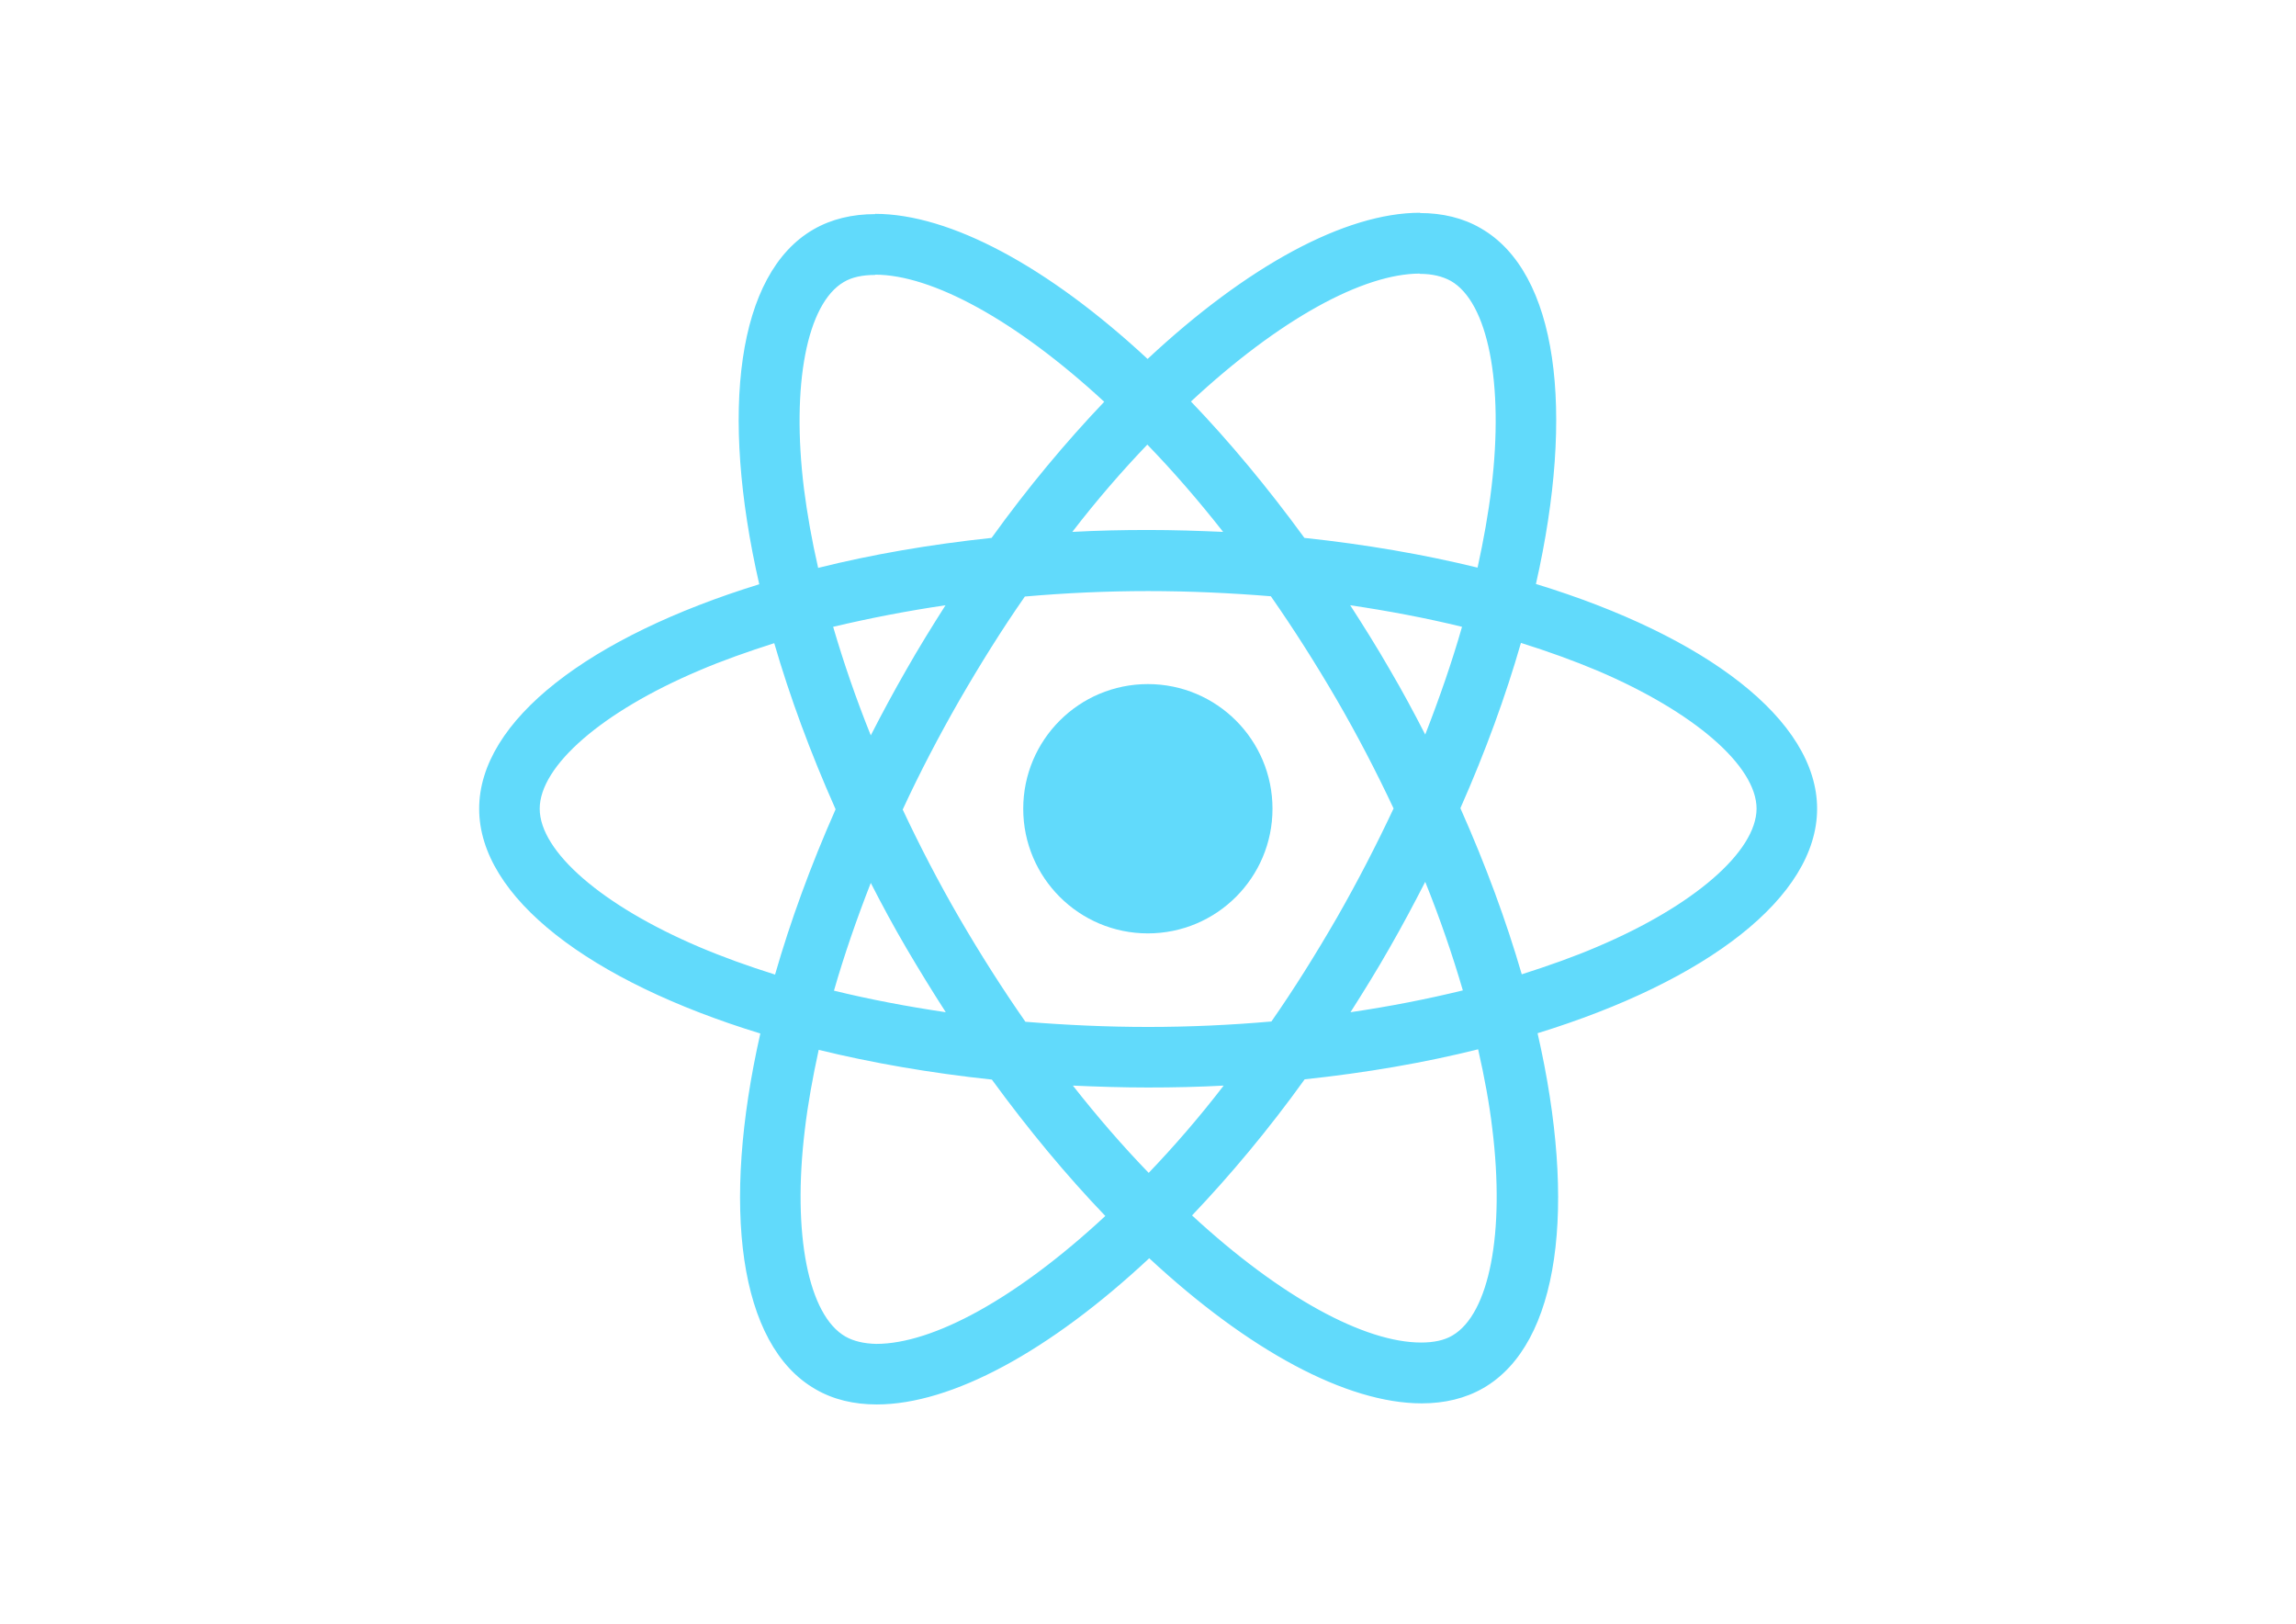
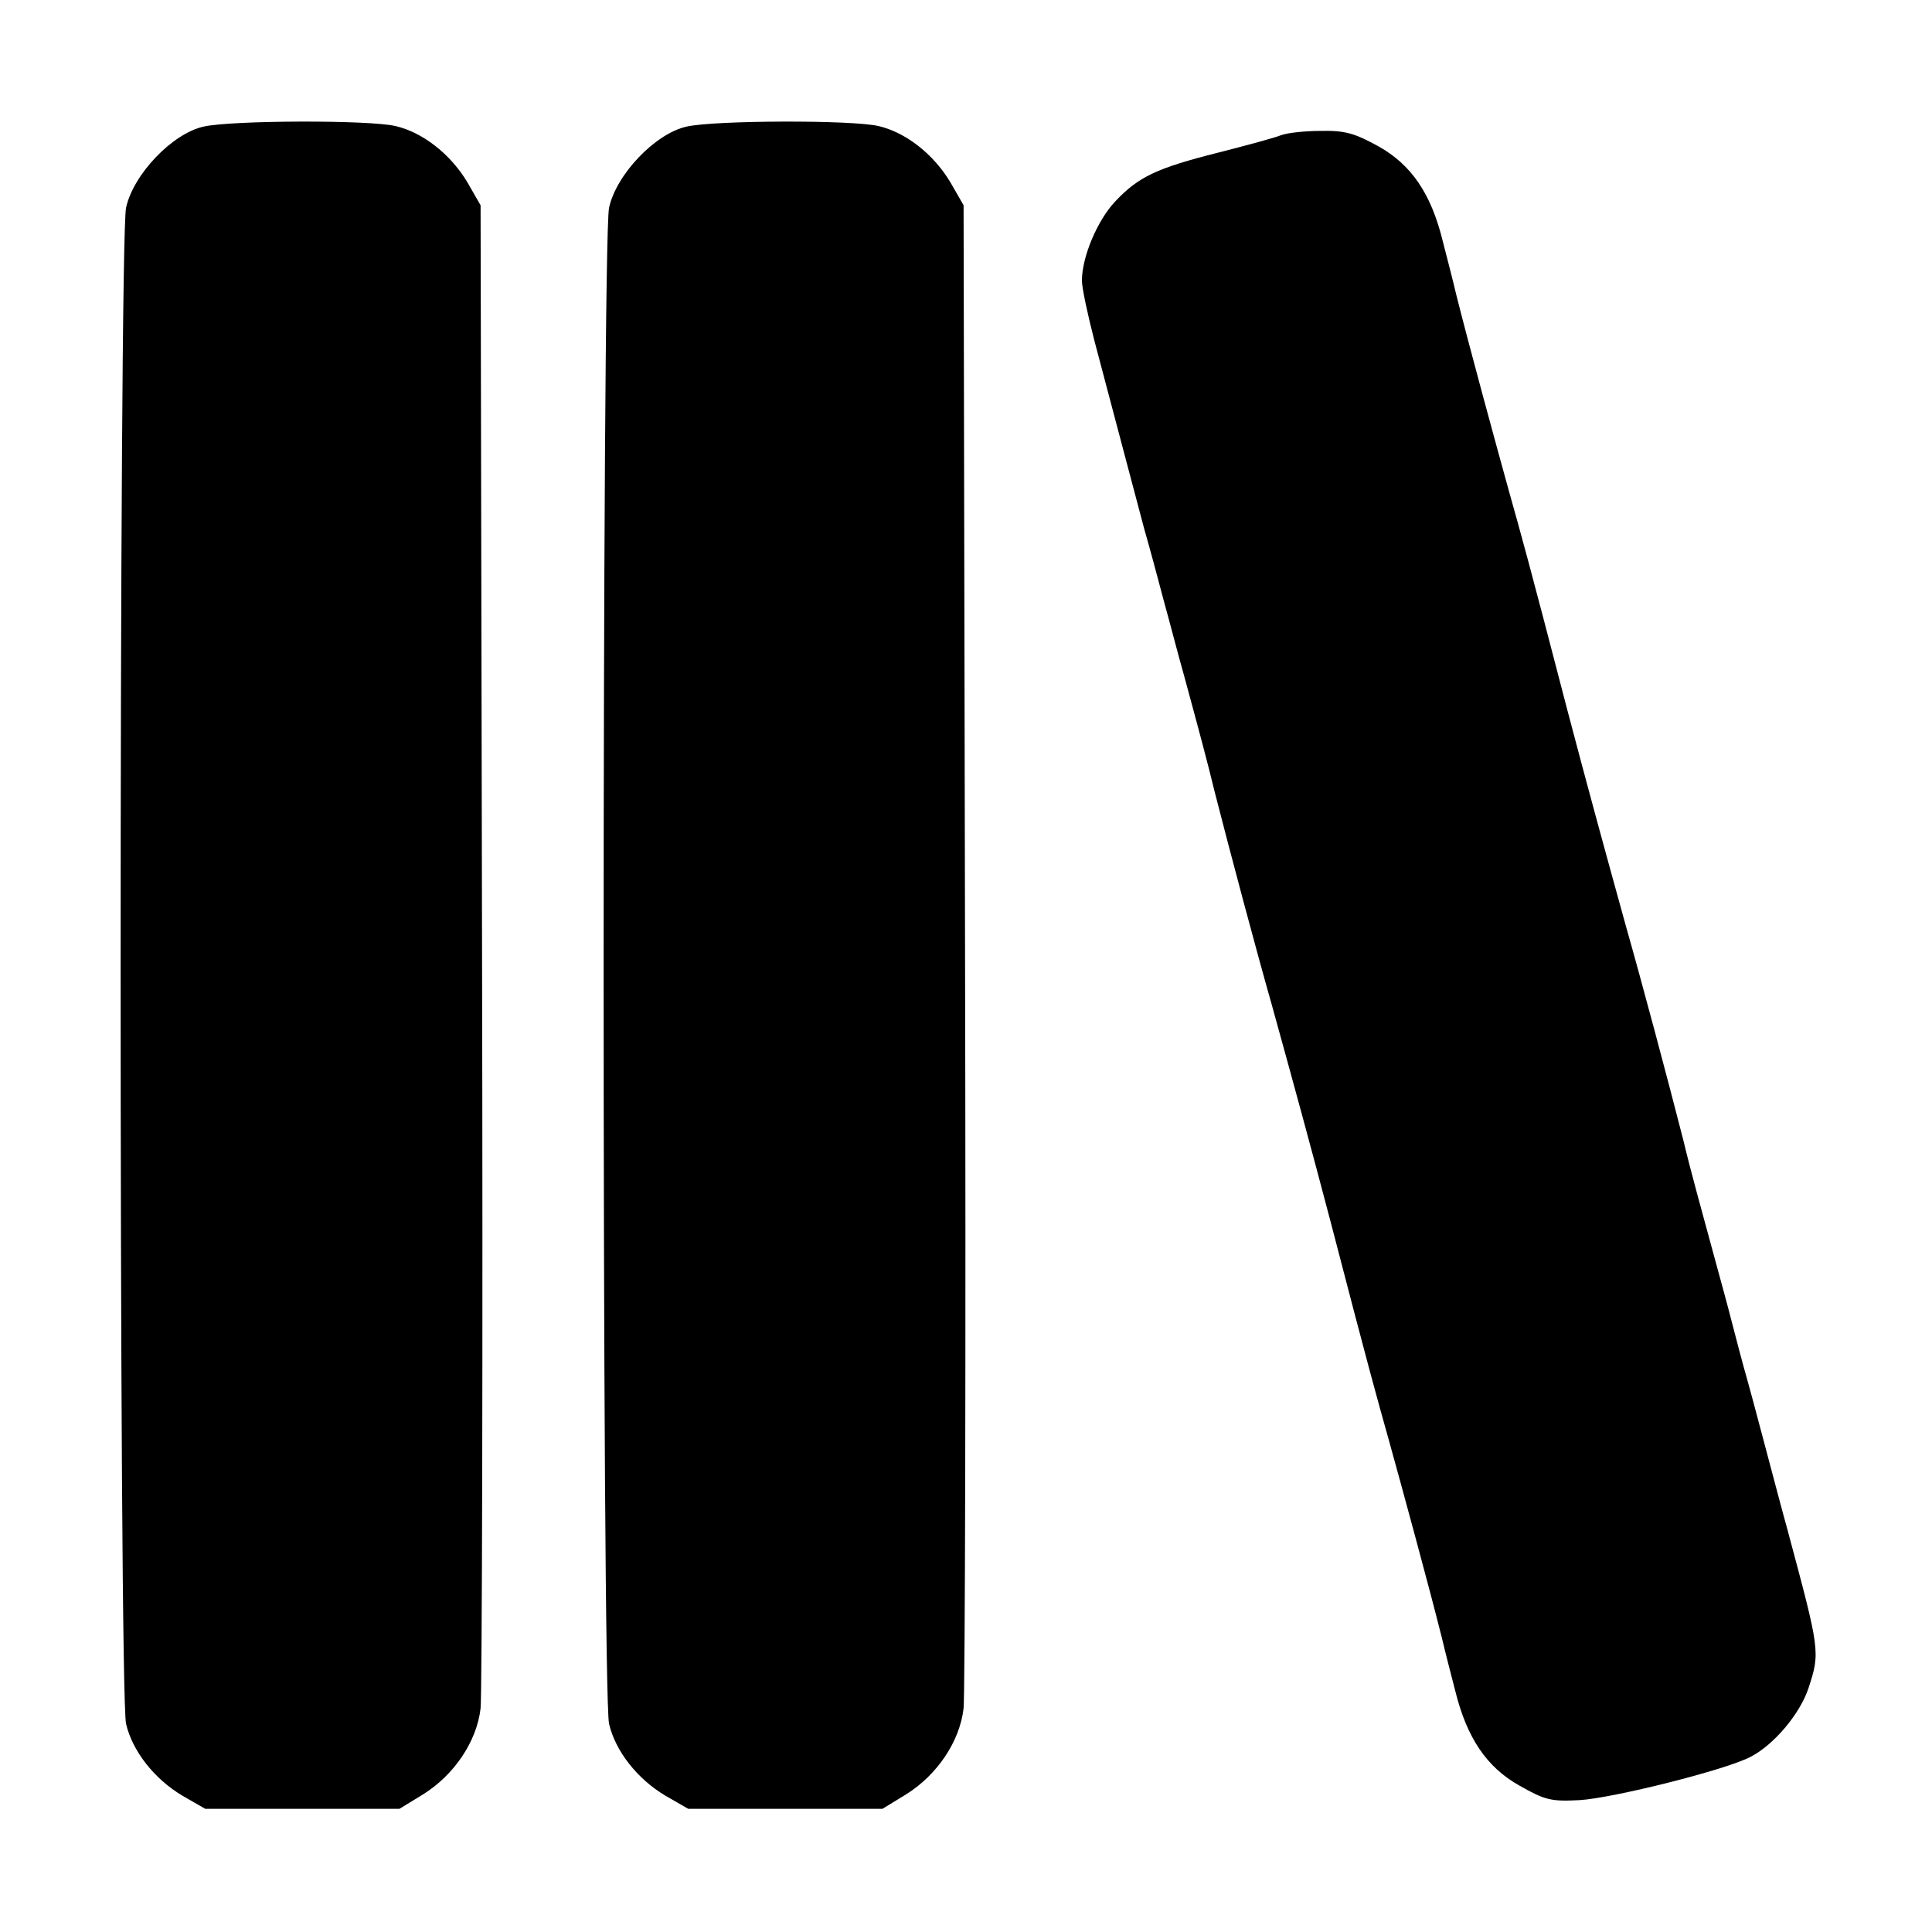
- <svg xmlns="http://www.w3.org/2000/svg" viewBox="0 0 841.9 595.3">
-   <g fill="#61DAFB">
-     <path d="M666.3 296.5c0-32.5-40.7-63.3-103.1-82.4 14.4-63.6 8-114.2-20.2-130.4-6.5-3.8-14.1-5.6-22.4-5.6v22.3c4.6 0 8.3.9 11.4 2.6 13.6 7.8 19.5 37.5 14.9 75.7-1.1 9.4-2.9 19.3-5.1 29.4-19.6-4.8-41-8.5-63.5-10.9-13.5-18.5-27.5-35.3-41.6-50 32.6-30.3 63.2-46.9 84-46.9V78c-27.5 0-63.5 19.6-99.9 53.6-36.4-33.8-72.4-53.2-99.9-53.2v22.3c20.7 0 51.4 16.5 84 46.6-14 14.7-28 31.4-41.3 49.9-22.6 2.4-44 6.1-63.6 11-2.3-10-4-19.7-5.2-29-4.7-38.2 1.1-67.9 14.6-75.8 3-1.8 6.9-2.6 11.5-2.6V78.5c-8.4 0-16 1.8-22.6 5.6-28.1 16.2-34.4 66.7-19.9 130.1-62.2 19.2-102.7 49.9-102.7 82.3 0 32.5 40.7 63.3 103.1 82.4-14.4 63.6-8 114.2 20.2 130.4 6.5 3.8 14.1 5.6 22.5 5.6 27.5 0 63.5-19.6 99.9-53.6 36.4 33.8 72.4 53.2 99.9 53.2 8.4 0 16-1.8 22.6-5.6 28.1-16.2 34.4-66.7 19.9-130.1 62-19.1 102.5-49.9 102.5-82.3zm-130.2-66.7c-3.7 12.9-8.3 26.2-13.5 39.5-4.1-8-8.4-16-13.1-24-4.6-8-9.5-15.8-14.4-23.4 14.2 2.1 27.9 4.7 41 7.9zm-45.8 106.5c-7.8 13.5-15.8 26.3-24.1 38.2-14.9 1.3-30 2-45.2 2-15.1 0-30.2-.7-45-1.9-8.3-11.9-16.4-24.6-24.2-38-7.6-13.1-14.5-26.4-20.8-39.8 6.2-13.4 13.2-26.8 20.7-39.9 7.8-13.5 15.8-26.3 24.1-38.2 14.9-1.3 30-2 45.2-2 15.1 0 30.2.7 45 1.9 8.3 11.9 16.4 24.6 24.2 38 7.6 13.1 14.5 26.4 20.8 39.8-6.3 13.4-13.2 26.8-20.7 39.9zm32.3-13c5.4 13.4 10 26.8 13.8 39.8-13.1 3.2-26.9 5.9-41.2 8 4.9-7.7 9.8-15.6 14.4-23.7 4.6-8 8.9-16.1 13-24.1zM421.2 430c-9.3-9.6-18.6-20.3-27.8-32 9 .4 18.2.7 27.5.7 9.4 0 18.7-.2 27.8-.7-9 11.7-18.3 22.4-27.5 32zm-74.4-58.9c-14.2-2.1-27.9-4.7-41-7.9 3.7-12.9 8.3-26.2 13.5-39.5 4.1 8 8.4 16 13.1 24 4.7 8 9.5 15.8 14.4 23.4zM420.7 163c9.3 9.6 18.6 20.3 27.8 32-9-.4-18.2-.7-27.5-.7-9.4 0-18.7.2-27.8.7 9-11.7 18.3-22.4 27.5-32zm-74 58.9c-4.9 7.7-9.8 15.6-14.4 23.7-4.6 8-8.9 16-13 24-5.4-13.4-10-26.8-13.8-39.8 13.1-3.1 26.9-5.8 41.2-7.9zm-90.5 125.2c-35.4-15.1-58.3-34.9-58.3-50.6 0-15.7 22.9-35.6 58.3-50.6 8.6-3.7 18-7 27.7-10.1 5.7 19.6 13.2 40 22.5 60.9-9.2 20.8-16.6 41.1-22.2 60.6-9.9-3.1-19.3-6.5-28-10.2zM310 490c-13.6-7.8-19.5-37.5-14.9-75.7 1.1-9.4 2.9-19.3 5.1-29.4 19.6 4.8 41 8.5 63.5 10.9 13.5 18.5 27.5 35.3 41.6 50-32.6 30.3-63.2 46.9-84 46.9-4.5-.1-8.3-1-11.3-2.7zm237.2-76.2c4.7 38.2-1.1 67.9-14.6 75.8-3 1.8-6.9 2.6-11.5 2.6-20.7 0-51.4-16.5-84-46.6 14-14.7 28-31.4 41.3-49.9 22.6-2.4 44-6.1 63.6-11 2.3 10.1 4.1 19.8 5.2 29.1zm38.5-66.7c-8.6 3.7-18 7-27.7 10.1-5.7-19.6-13.2-40-22.5-60.9 9.2-20.8 16.6-41.1 22.2-60.6 9.9 3.1 19.3 6.5 28.1 10.2 35.4 15.1 58.3 34.9 58.3 50.6-.1 15.7-23 35.6-58.4 50.6zM320.8 78.4z" />
-     <circle cx="420.9" cy="296.5" r="45.7" />
-     <path d="M520.5 78.1z" />
+ <svg xmlns="http://www.w3.org/2000/svg" version="1.0" width="400pt" height="400pt" viewBox="0 0 400 400" preserveAspectRatio="xMidYMid meet">
+   <g transform="translate(0,400) scale(0.1,-0.1)" fill="#000000" stroke="none">
+     <path d="M422 3738 c-65 -14 -146 -99 -161 -168 -15 -69 -15 -3075 0 -3139 13 -56 58 -114 117 -149 l47 -27 201 0 201 0 49 30 c64 40 111 109 119 178 3 28 5 741 3 1582 l-3 1530 -27 47 c-35 59 -93 104 -149 117 -55 13 -339 12 -397 -1z" />
+     <path d="M1422 3738 c-65 -14 -146 -99 -161 -168 -15 -69 -15 -3075 0 -3139 13 -56 58 -114 117 -149 l47 -27 201 0 201 0 49 30 c64 40 111 109 119 178 3 28 5 741 3 1582 l-3 1530 -27 47 c-35 59 -93 104 -149 117 -55 13 -339 12 -397 -1z" />
+     <path d="M2652 3720 c-12 -5 -71 -21 -130 -36 -127 -32 -165 -50 -213 -101 -37 -39 -69 -115 -69 -164 0 -15 12 -71 26 -125 48 -181 84 -318 103 -389 11 -38 29 -105 40 -147 12 -43 30 -113 42 -155 31 -114 49 -181 64 -243 33 -129 85 -324 118 -440 46 -166 82 -298 122 -450 80 -308 95 -361 120 -450 27 -97 85 -310 110 -410 7 -30 20 -80 28 -111 24 -97 65 -158 133 -196 53 -30 65 -33 124 -30 69 4 305 63 355 90 48 25 101 88 119 141 25 76 24 78 -43 328 -12 43 -30 112 -41 153 -11 41 -29 110 -41 153 -12 42 -27 100 -34 127 -7 28 -23 86 -35 130 -29 107 -49 178 -65 245 -33 129 -85 324 -118 440 -46 166 -82 298 -122 450 -80 308 -95 361 -120 450 -27 97 -85 310 -110 410 -7 30 -20 80 -28 111 -24 98 -65 158 -133 196 -49 27 -69 33 -119 32 -33 0 -70 -4 -83 -9z" />
  </g>
</svg>
